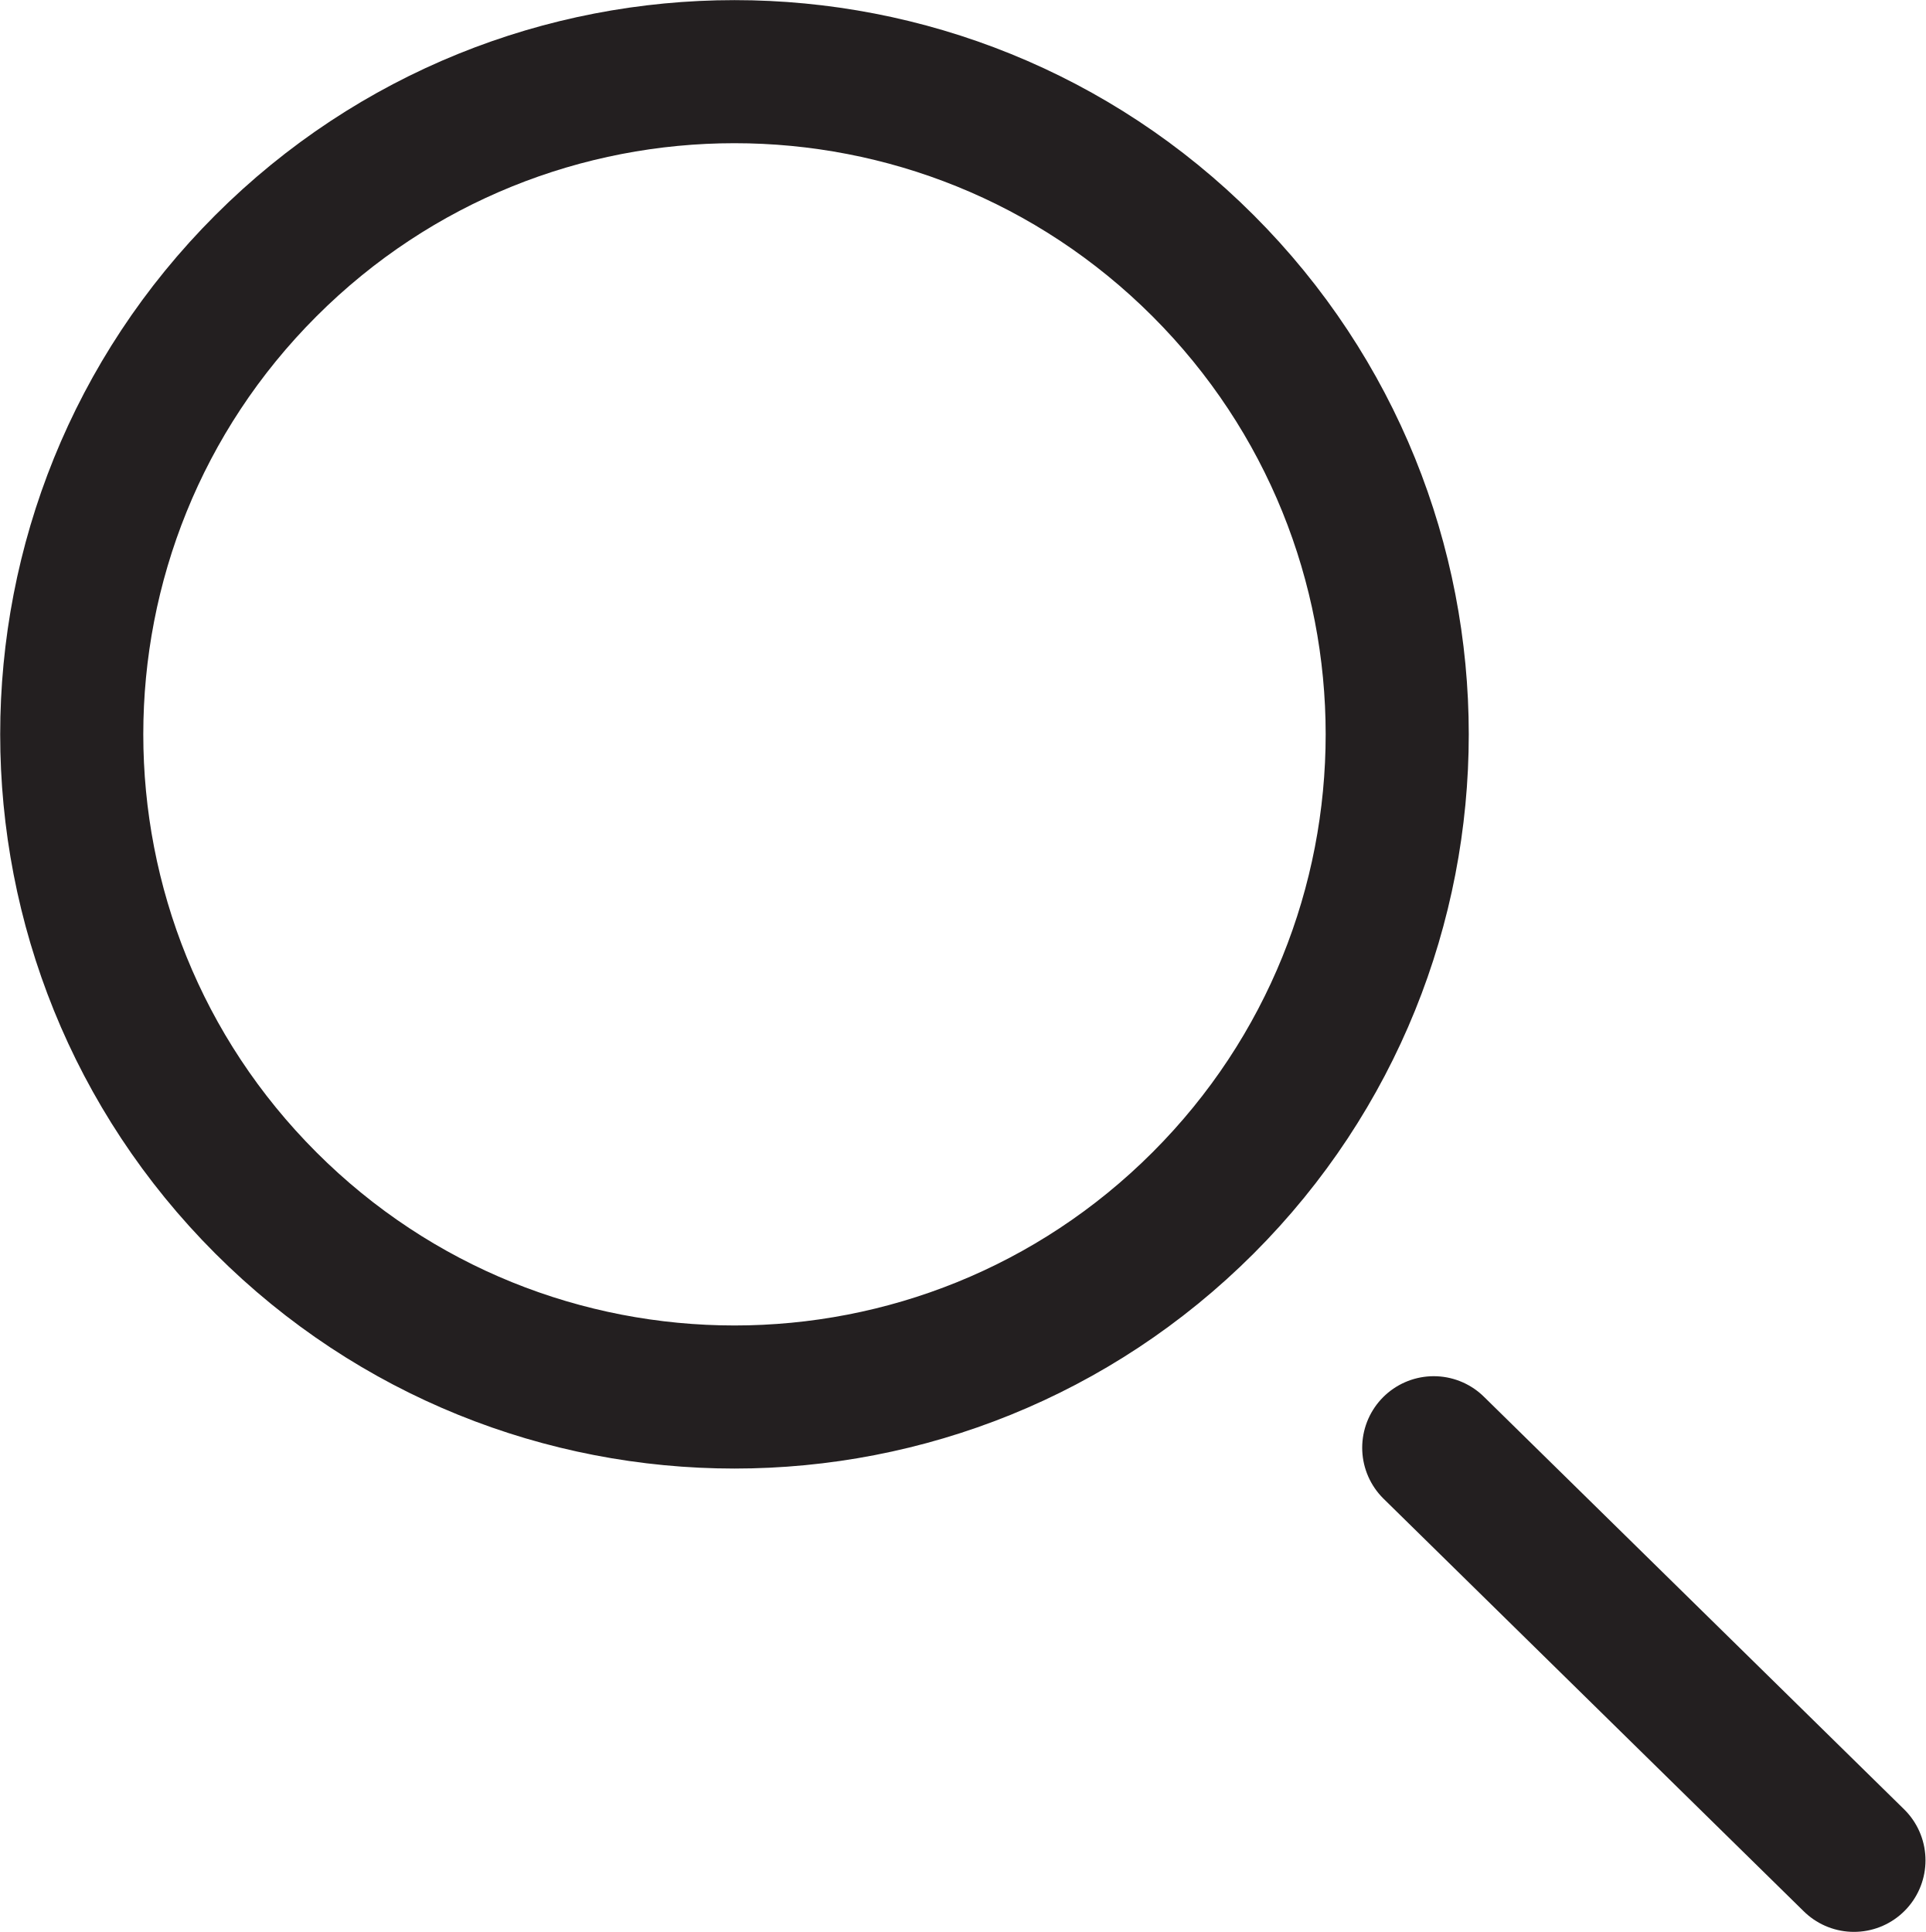
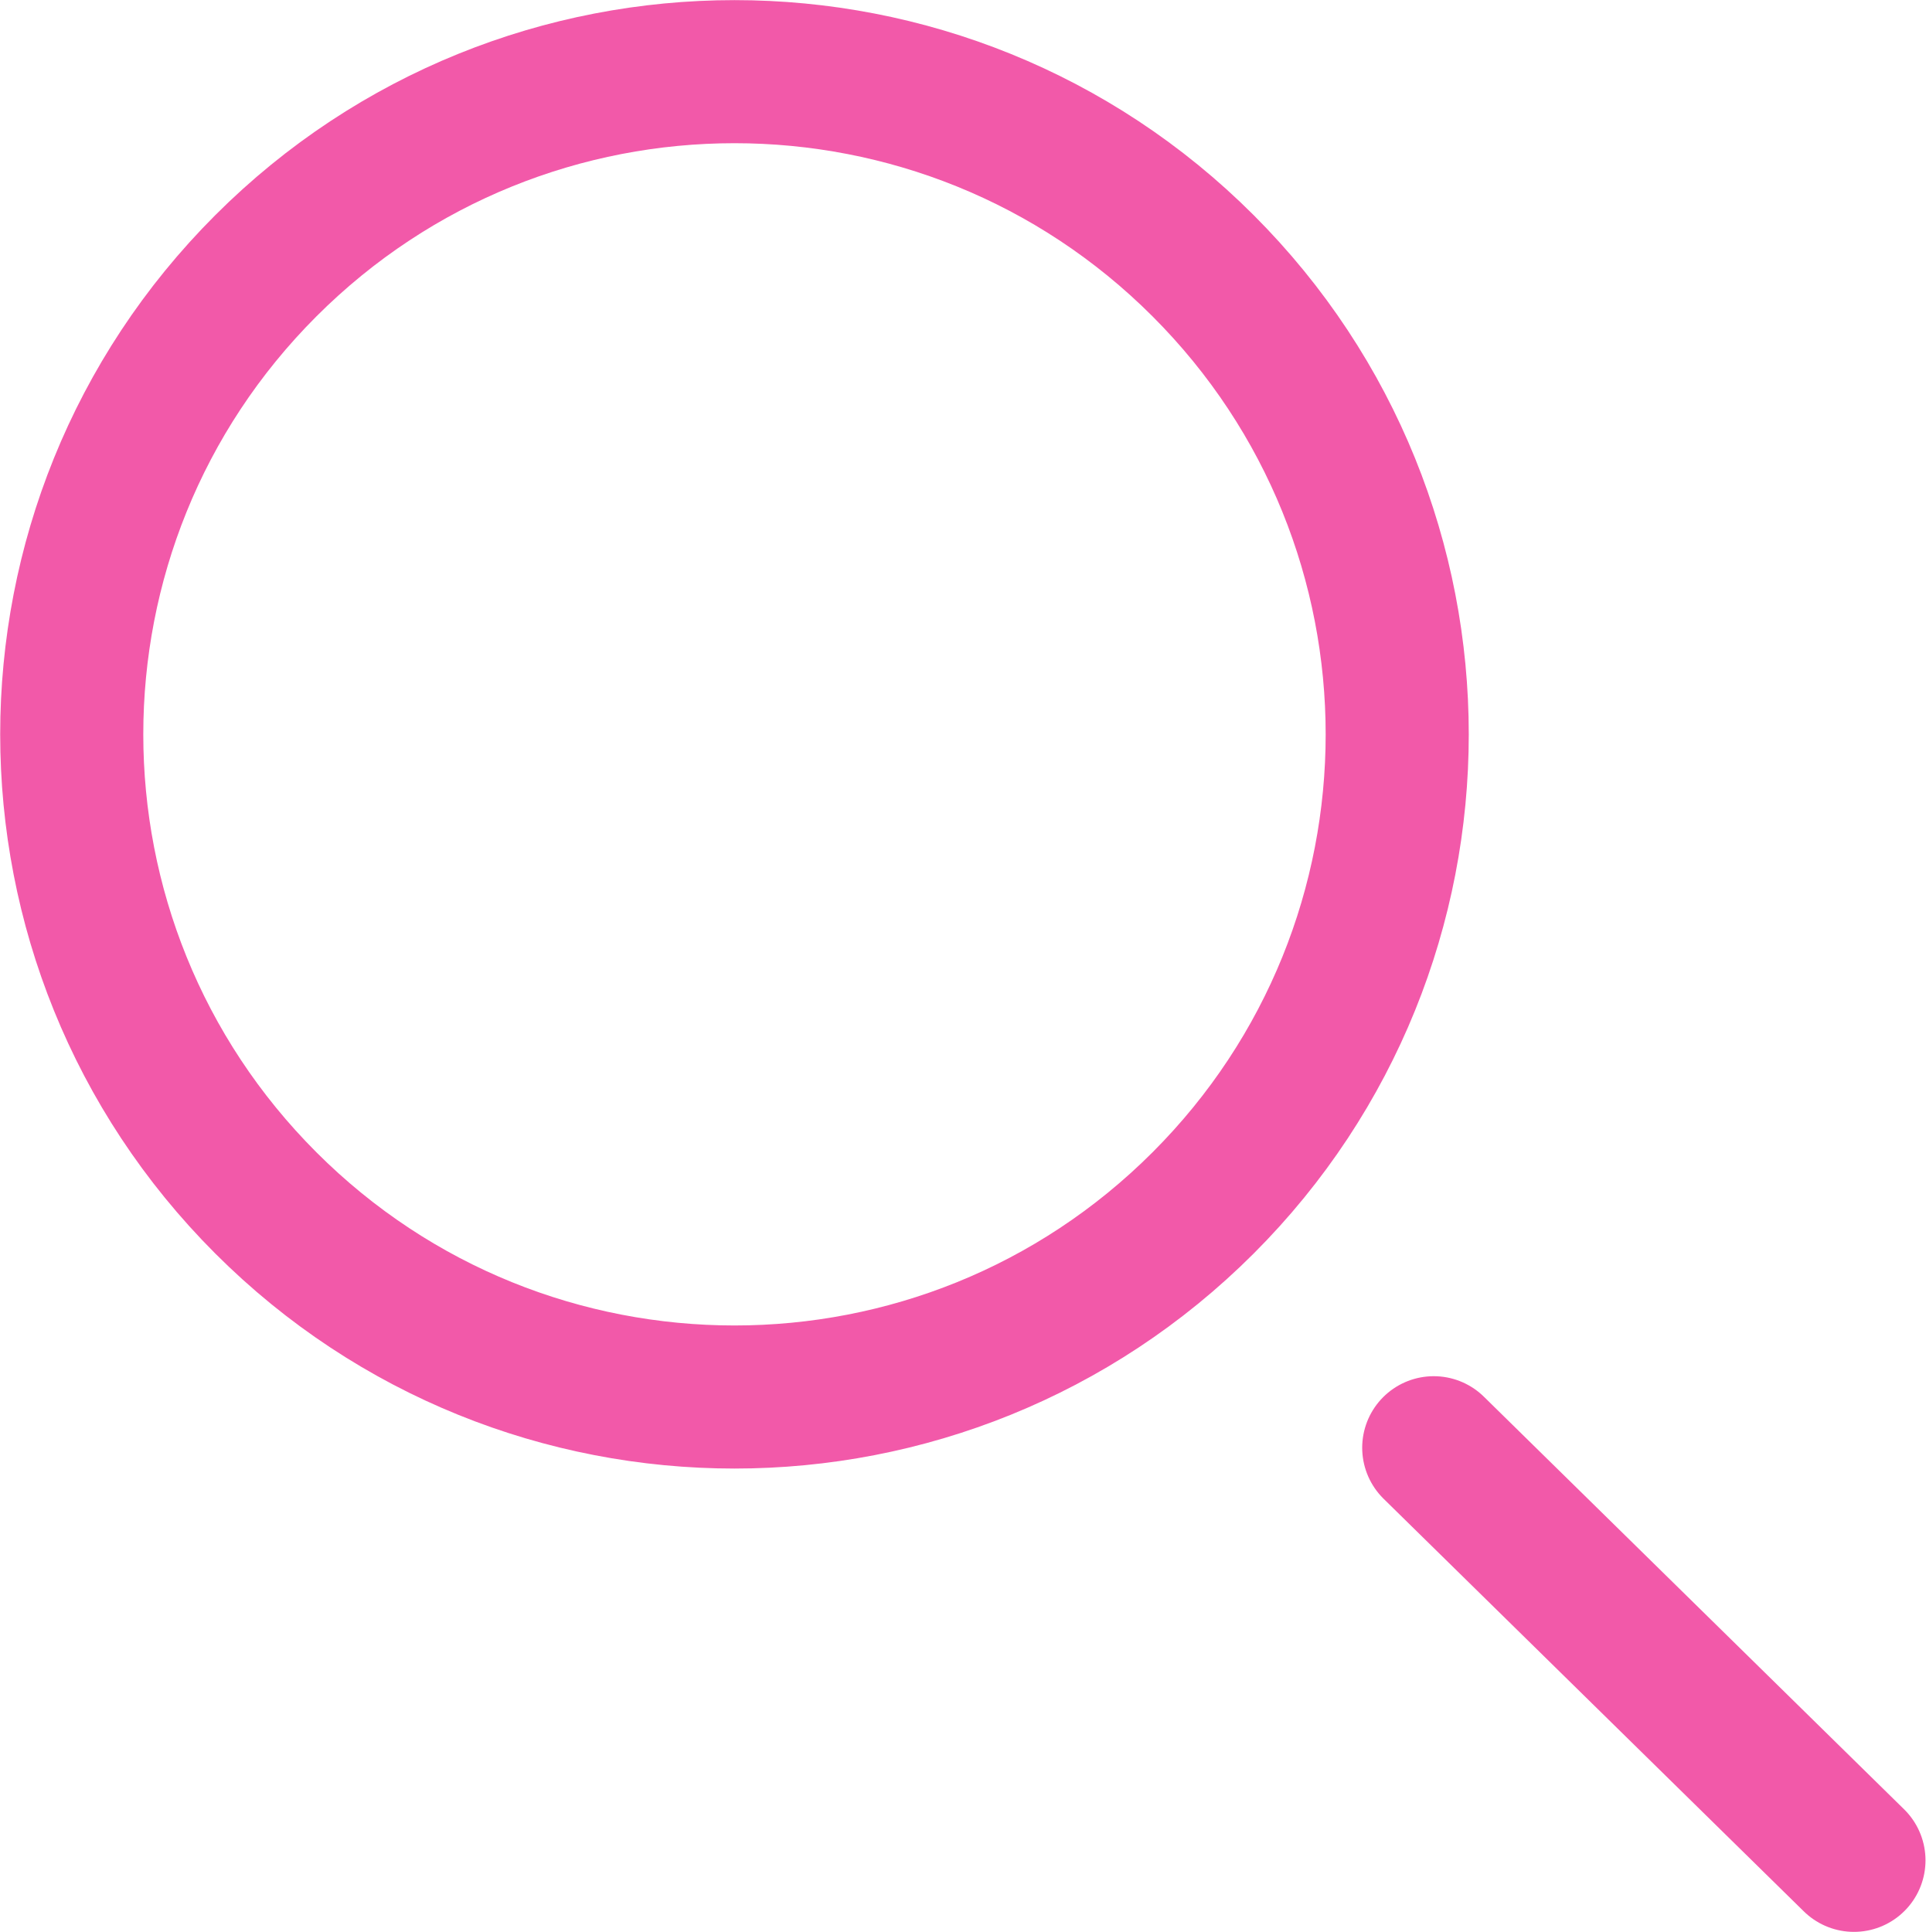
<svg xmlns="http://www.w3.org/2000/svg" viewBox="0 0 76.29 76.56">
-   <style>.icon_search{fill:none;stroke:#231f20;stroke-linecap:round;stroke-linejoin:round;stroke-width:5.67px;}</style>
+   <style>.icon_search{fill:none;stroke:#f259a9;stroke-linecap:round;stroke-linejoin:round;stroke-width:5.67px;}</style>
  <path class="icon_search" d="M47.67,10.53a26.26,26.26,0,1,0,0,37.14,26.26,26.26,0,0,0,0-37.14Zm9.14,46.84L73.46,73.72" />
</svg>
